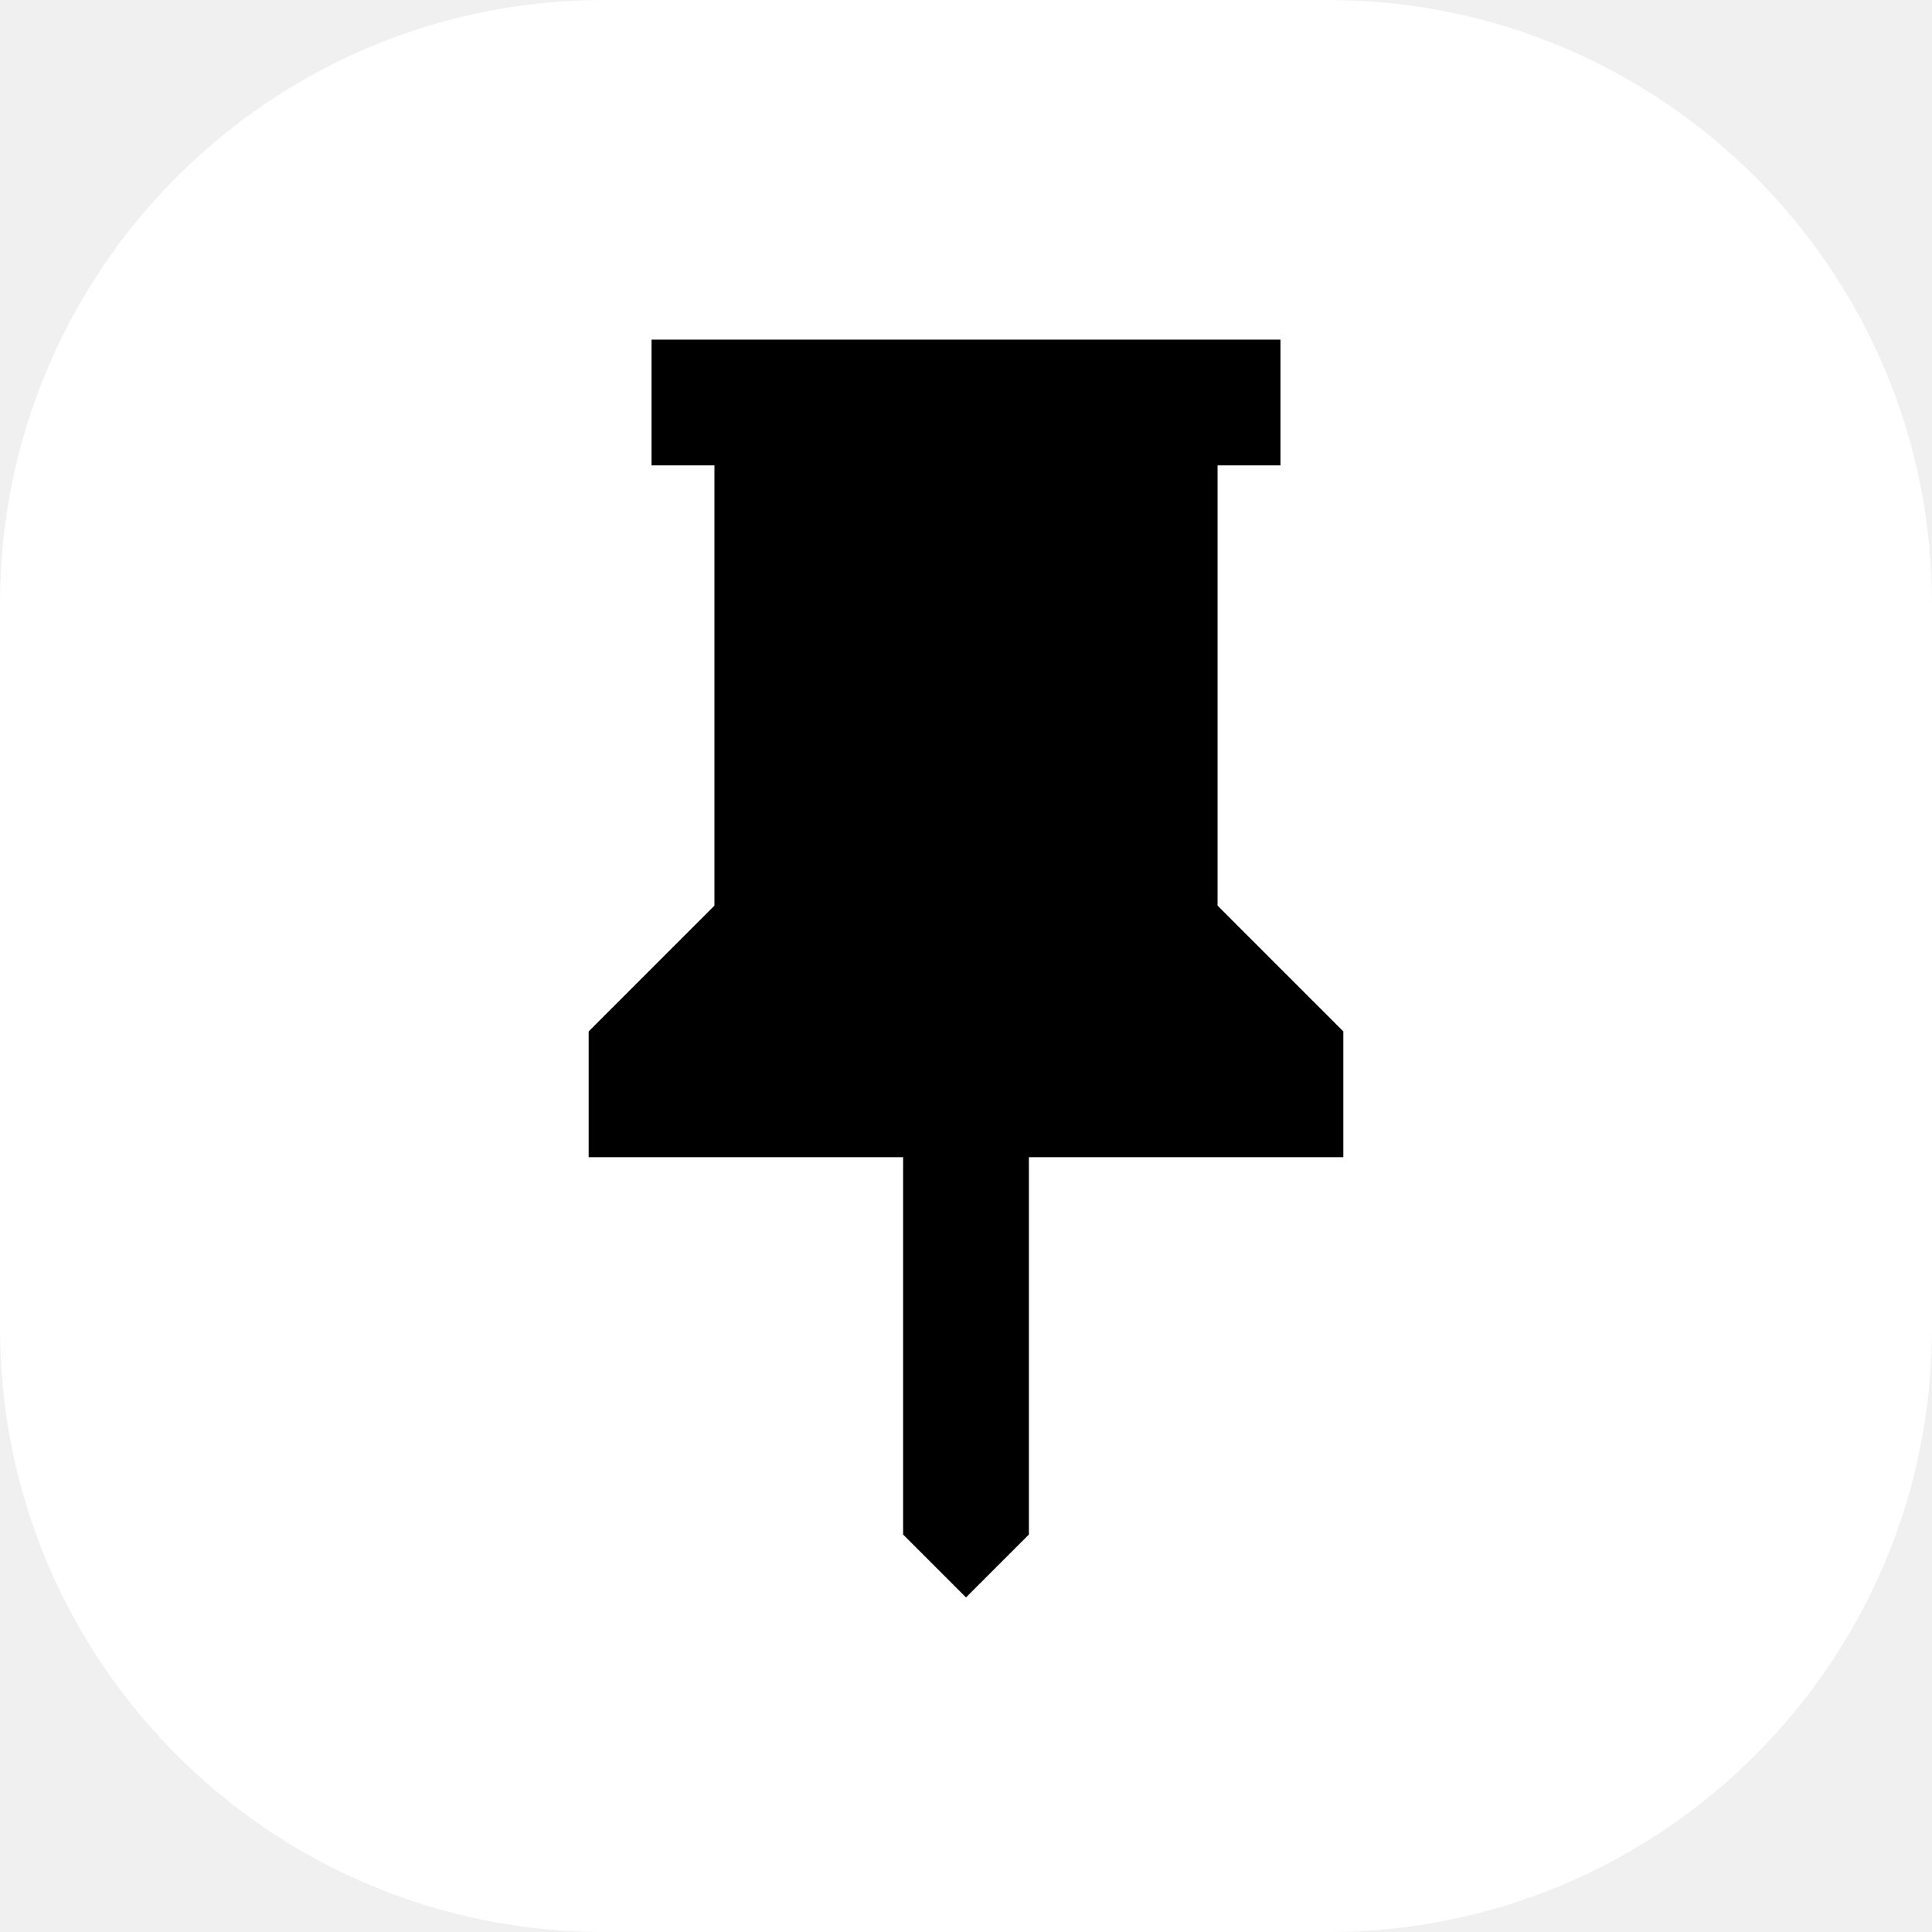
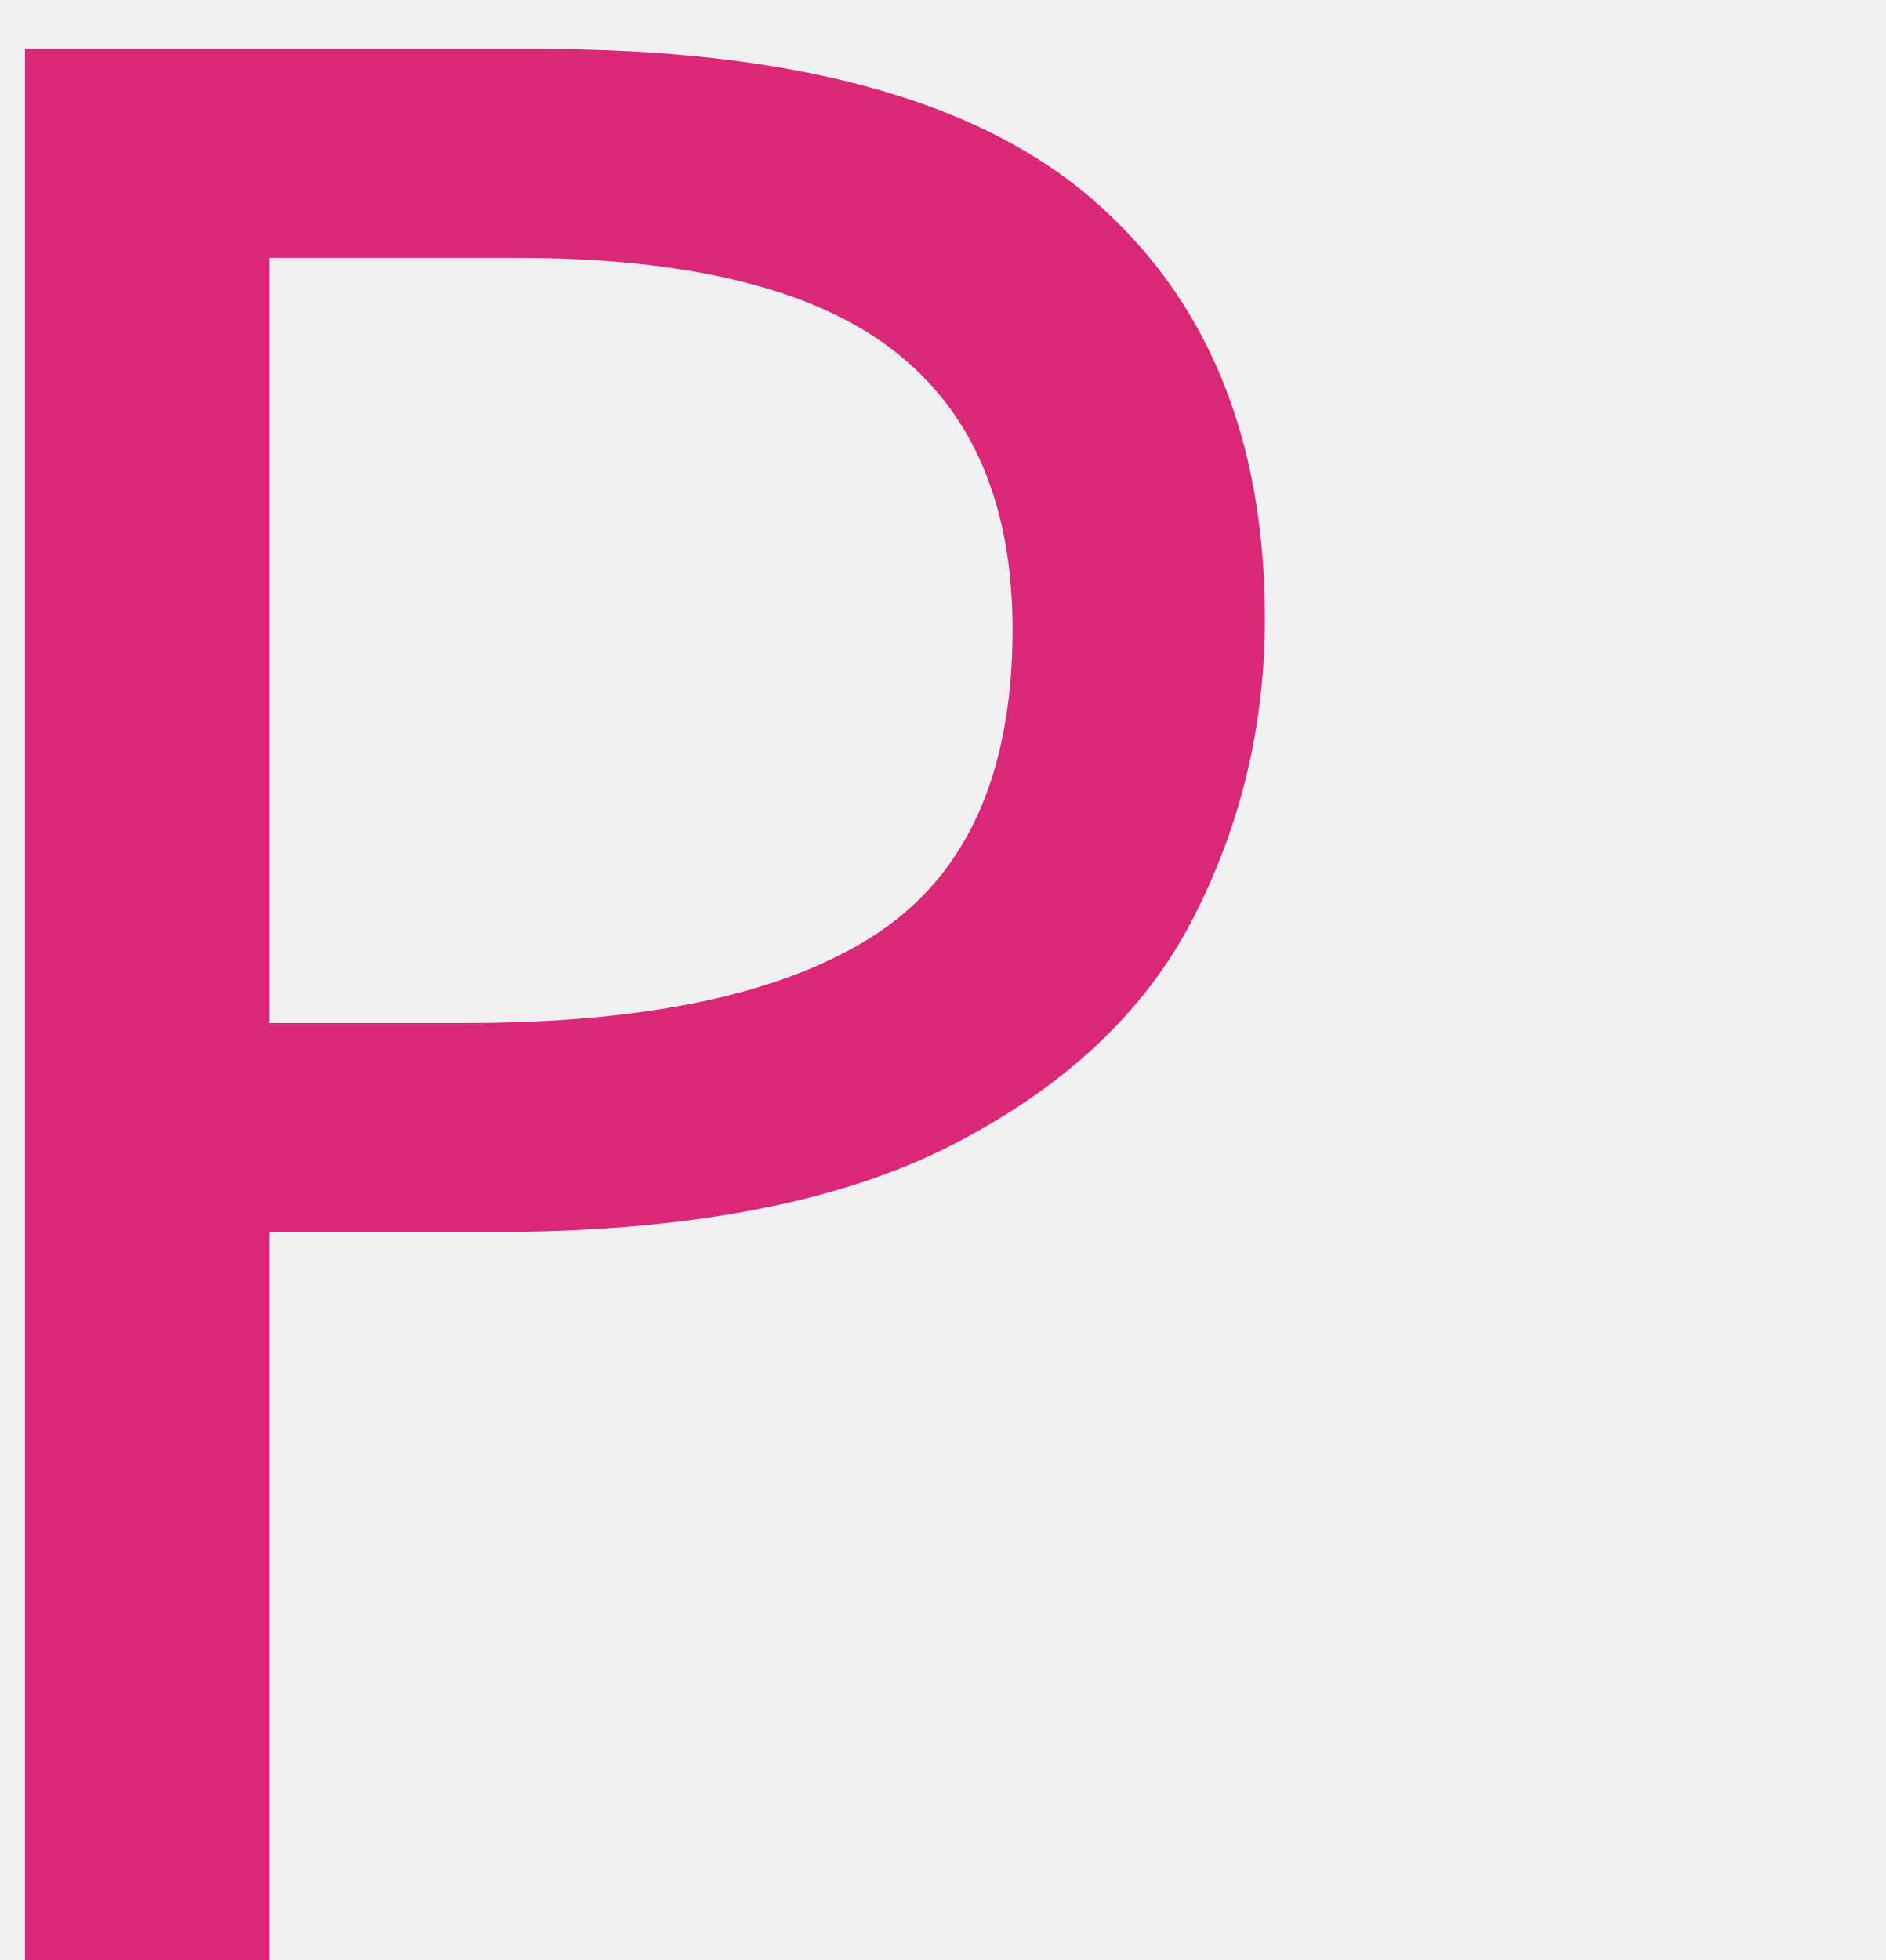
- <svg xmlns="http://www.w3.org/2000/svg" width="256px" height="256px" viewBox="0 0 256 256" version="1.1" aria-hidden="true" role="img" focusable="false" preserveAspectRatio="xMidYMid meet">
-   <rect fill="#FFFFFF" x="0" y="0" width="256" height="256" rx="80" />
-   <polygon fill="#000000" fill-rule="nonzero" points="161.333 120 178 136.667 178 153.333 136.333 153.333 136.333 203.333 128 211.667 119.667 203.333 119.667 153.333 78 153.333 78 136.667 94.667 120 94.667 61.667 86.333 61.667 86.333 45 169.667 45 169.667 61.667 161.333 61.667" />
+ <svg xmlns="http://www.w3.org/2000/svg" width="358px" height="372px" viewBox="0 0 358 372" version="1.1" aria-hidden="true" role="img" focusable="false" preserveAspectRatio="xMidYMid meet">
+   <text stroke="none" fill="#DB2777" fill-rule="evenodd" font-family="Slackey-Regular, Slackey" font-size="515" font-weight="normal" letter-spacing="-23.592">
+     <tspan x="-45.212" y="377">P</tspan>
+   </text>
</svg>
